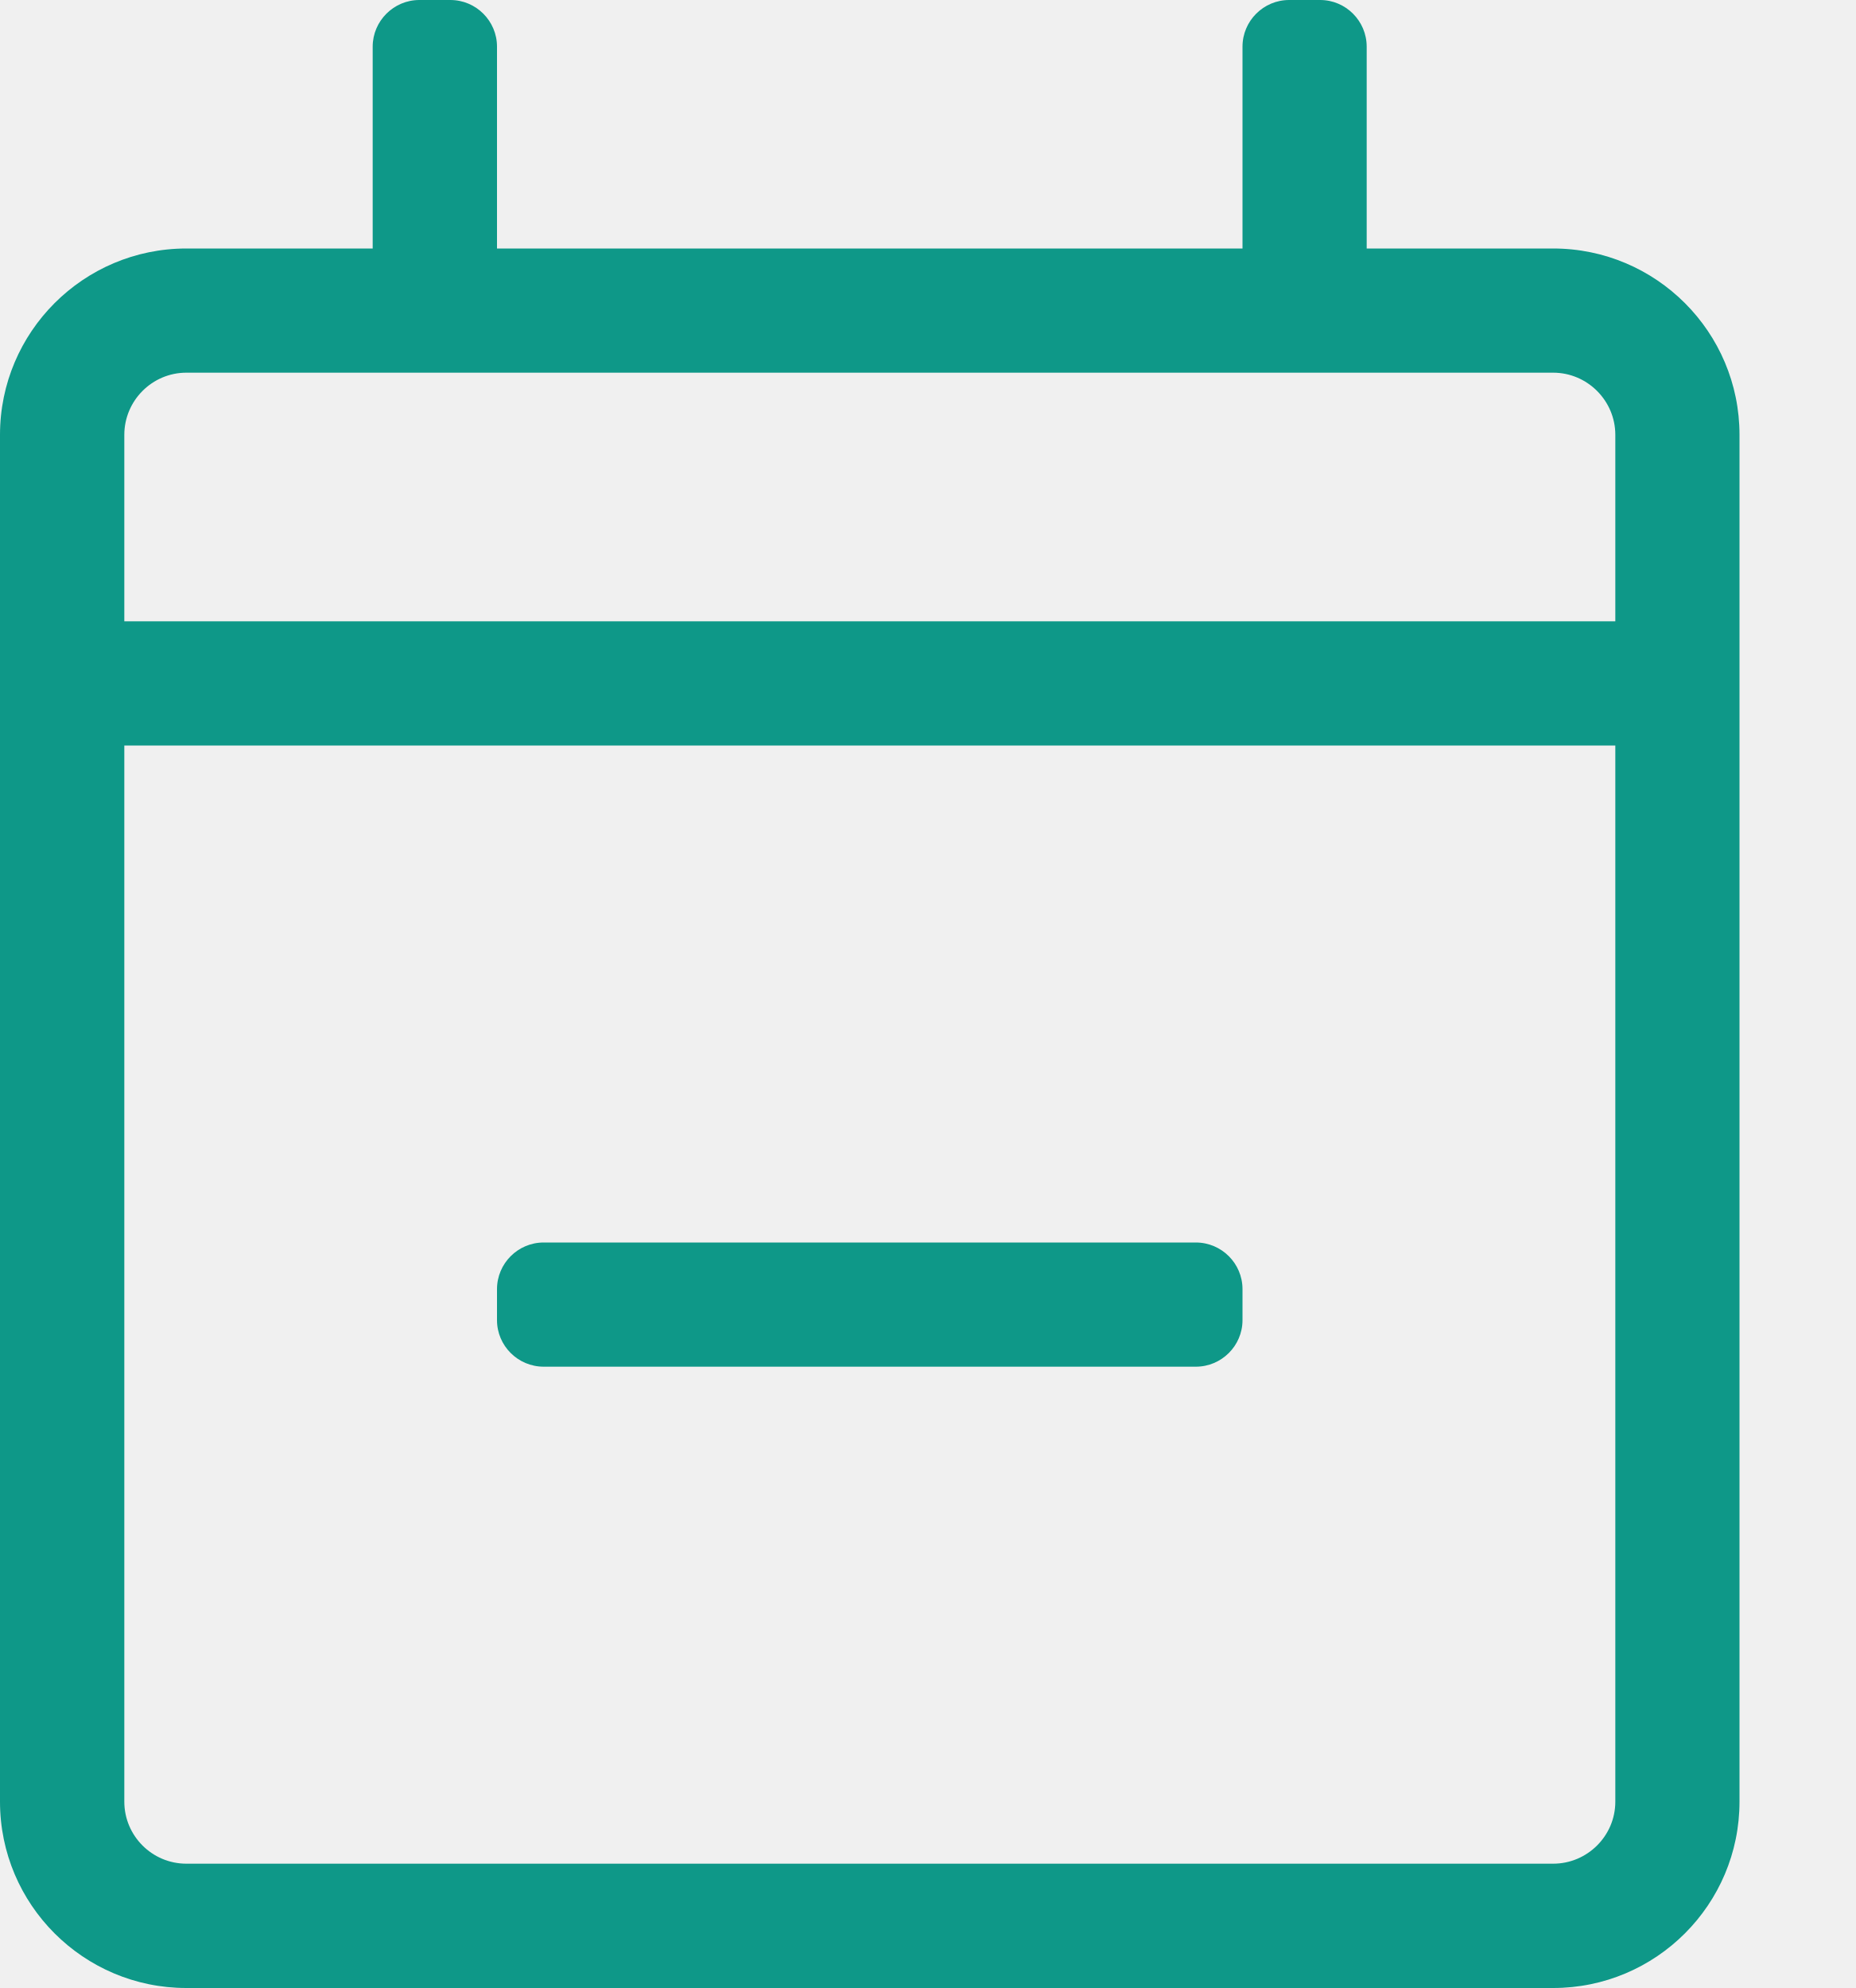
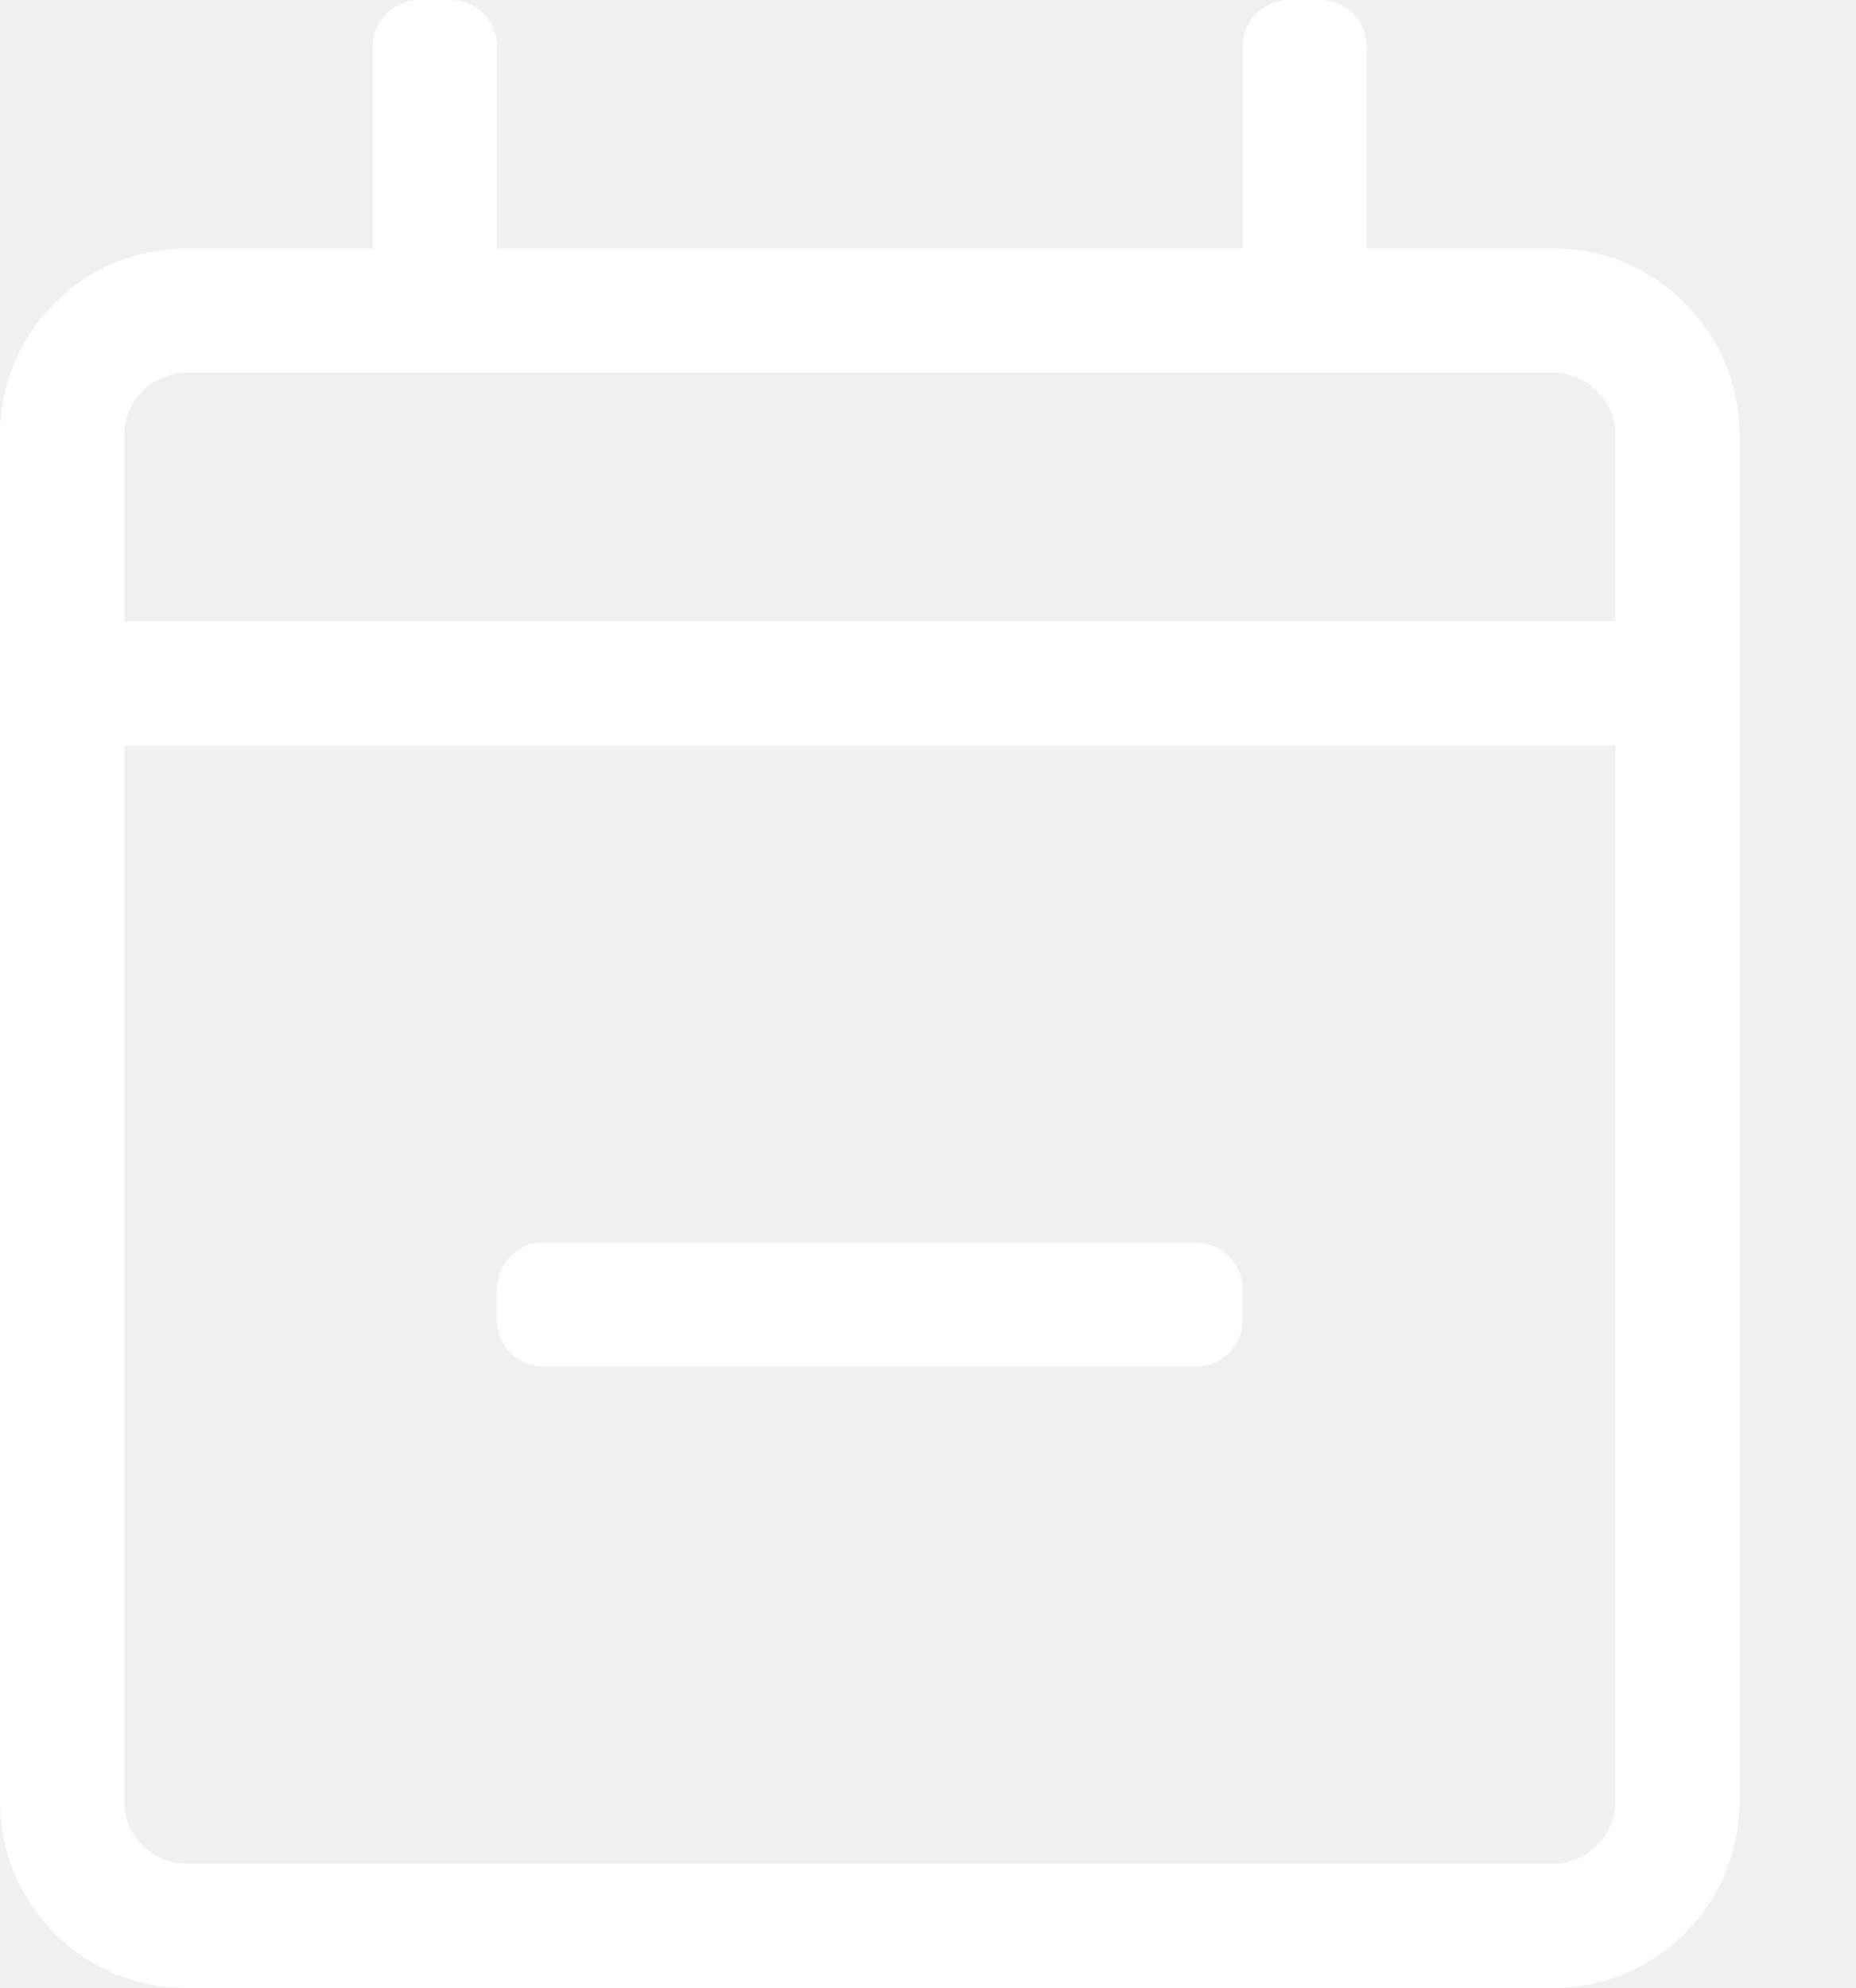
<svg xmlns="http://www.w3.org/2000/svg" width="14" height="15" viewBox="0 0 14 15" fill="none">
  <g clip-path="url(#clip0_4_292)">
-     <path d="M11.719 1.875H10.312V0.352C10.312 0.158 10.154 0 9.961 0H9.727C9.533 0 9.375 0.158 9.375 0.352V1.875H3.75V0.352C3.75 0.158 3.592 0 3.398 0H3.164C2.971 0 2.812 0.158 2.812 0.352V1.875H1.406C0.63 1.875 0 2.505 0 3.281V13.594C0 14.37 0.63 15 1.406 15H11.719C12.495 15 13.125 14.37 13.125 13.594V3.281C13.125 2.505 12.495 1.875 11.719 1.875ZM1.406 2.812H11.719C11.977 2.812 12.188 3.023 12.188 3.281V4.688H0.938V3.281C0.938 3.023 1.148 2.812 1.406 2.812ZM11.719 14.062H1.406C1.148 14.062 0.938 13.852 0.938 13.594V5.625H12.188V13.594C12.188 13.852 11.977 14.062 11.719 14.062ZM9.023 10.312H4.102C3.908 10.312 3.75 10.154 3.75 9.961V9.727C3.75 9.533 3.908 9.375 4.102 9.375H9.023C9.217 9.375 9.375 9.533 9.375 9.727V9.961C9.375 10.154 9.217 10.312 9.023 10.312Z" fill="#0E9888" />
+     <path d="M11.719 1.875H10.312V0.352C10.312 0.158 10.154 0 9.961 0H9.727C9.533 0 9.375 0.158 9.375 0.352V1.875H3.75V0.352C3.75 0.158 3.592 0 3.398 0H3.164C2.971 0 2.812 0.158 2.812 0.352V1.875H1.406C0.63 1.875 0 2.505 0 3.281V13.594C0 14.37 0.63 15 1.406 15H11.719C12.495 15 13.125 14.37 13.125 13.594V3.281C13.125 2.505 12.495 1.875 11.719 1.875ZM1.406 2.812H11.719C11.977 2.812 12.188 3.023 12.188 3.281V4.688H0.938V3.281C0.938 3.023 1.148 2.812 1.406 2.812ZM11.719 14.062H1.406C1.148 14.062 0.938 13.852 0.938 13.594V5.625H12.188V13.594C12.188 13.852 11.977 14.062 11.719 14.062ZM9.023 10.312H4.102C3.908 10.312 3.75 10.154 3.75 9.961V9.727C3.75 9.533 3.908 9.375 4.102 9.375H9.023C9.217 9.375 9.375 9.533 9.375 9.727V9.961C9.375 10.154 9.217 10.312 9.023 10.312Z" fill="#ffffff" />
  </g>
  <defs>
    <clipPath id="clip0_4_292">
      <rect width="13.125" height="15" fill="white" />
    </clipPath>
  </defs>
</svg>
